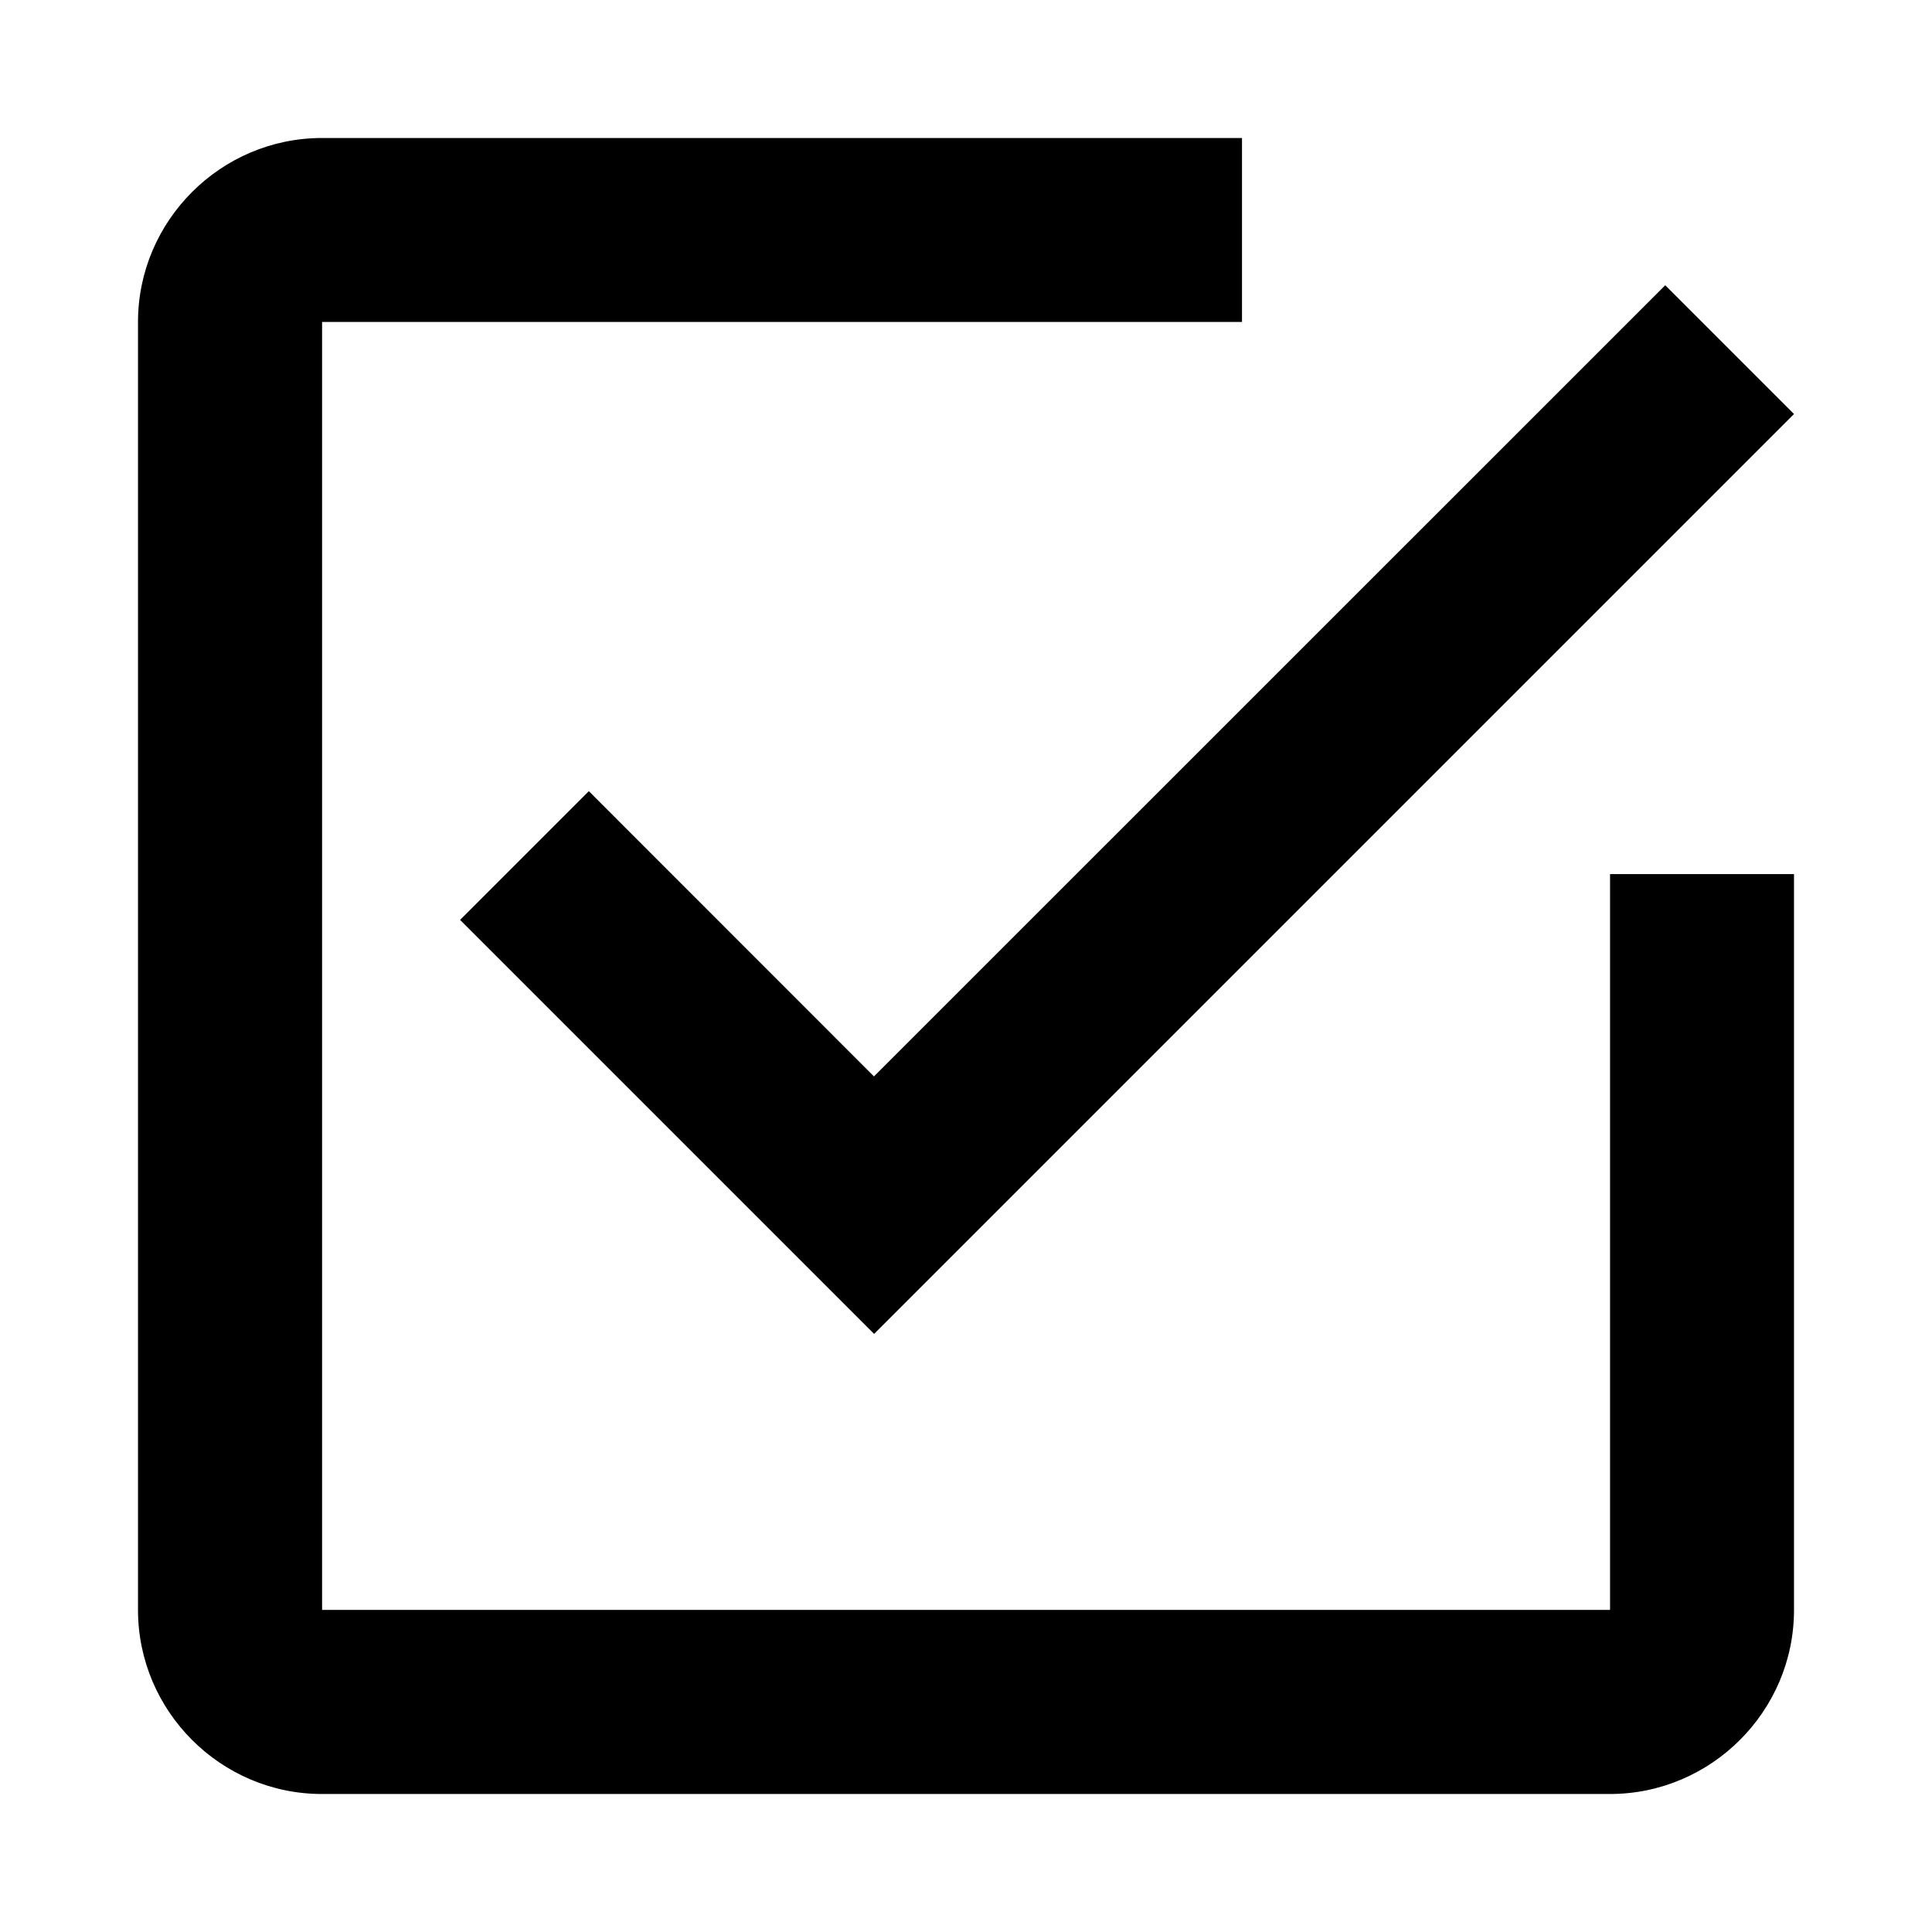
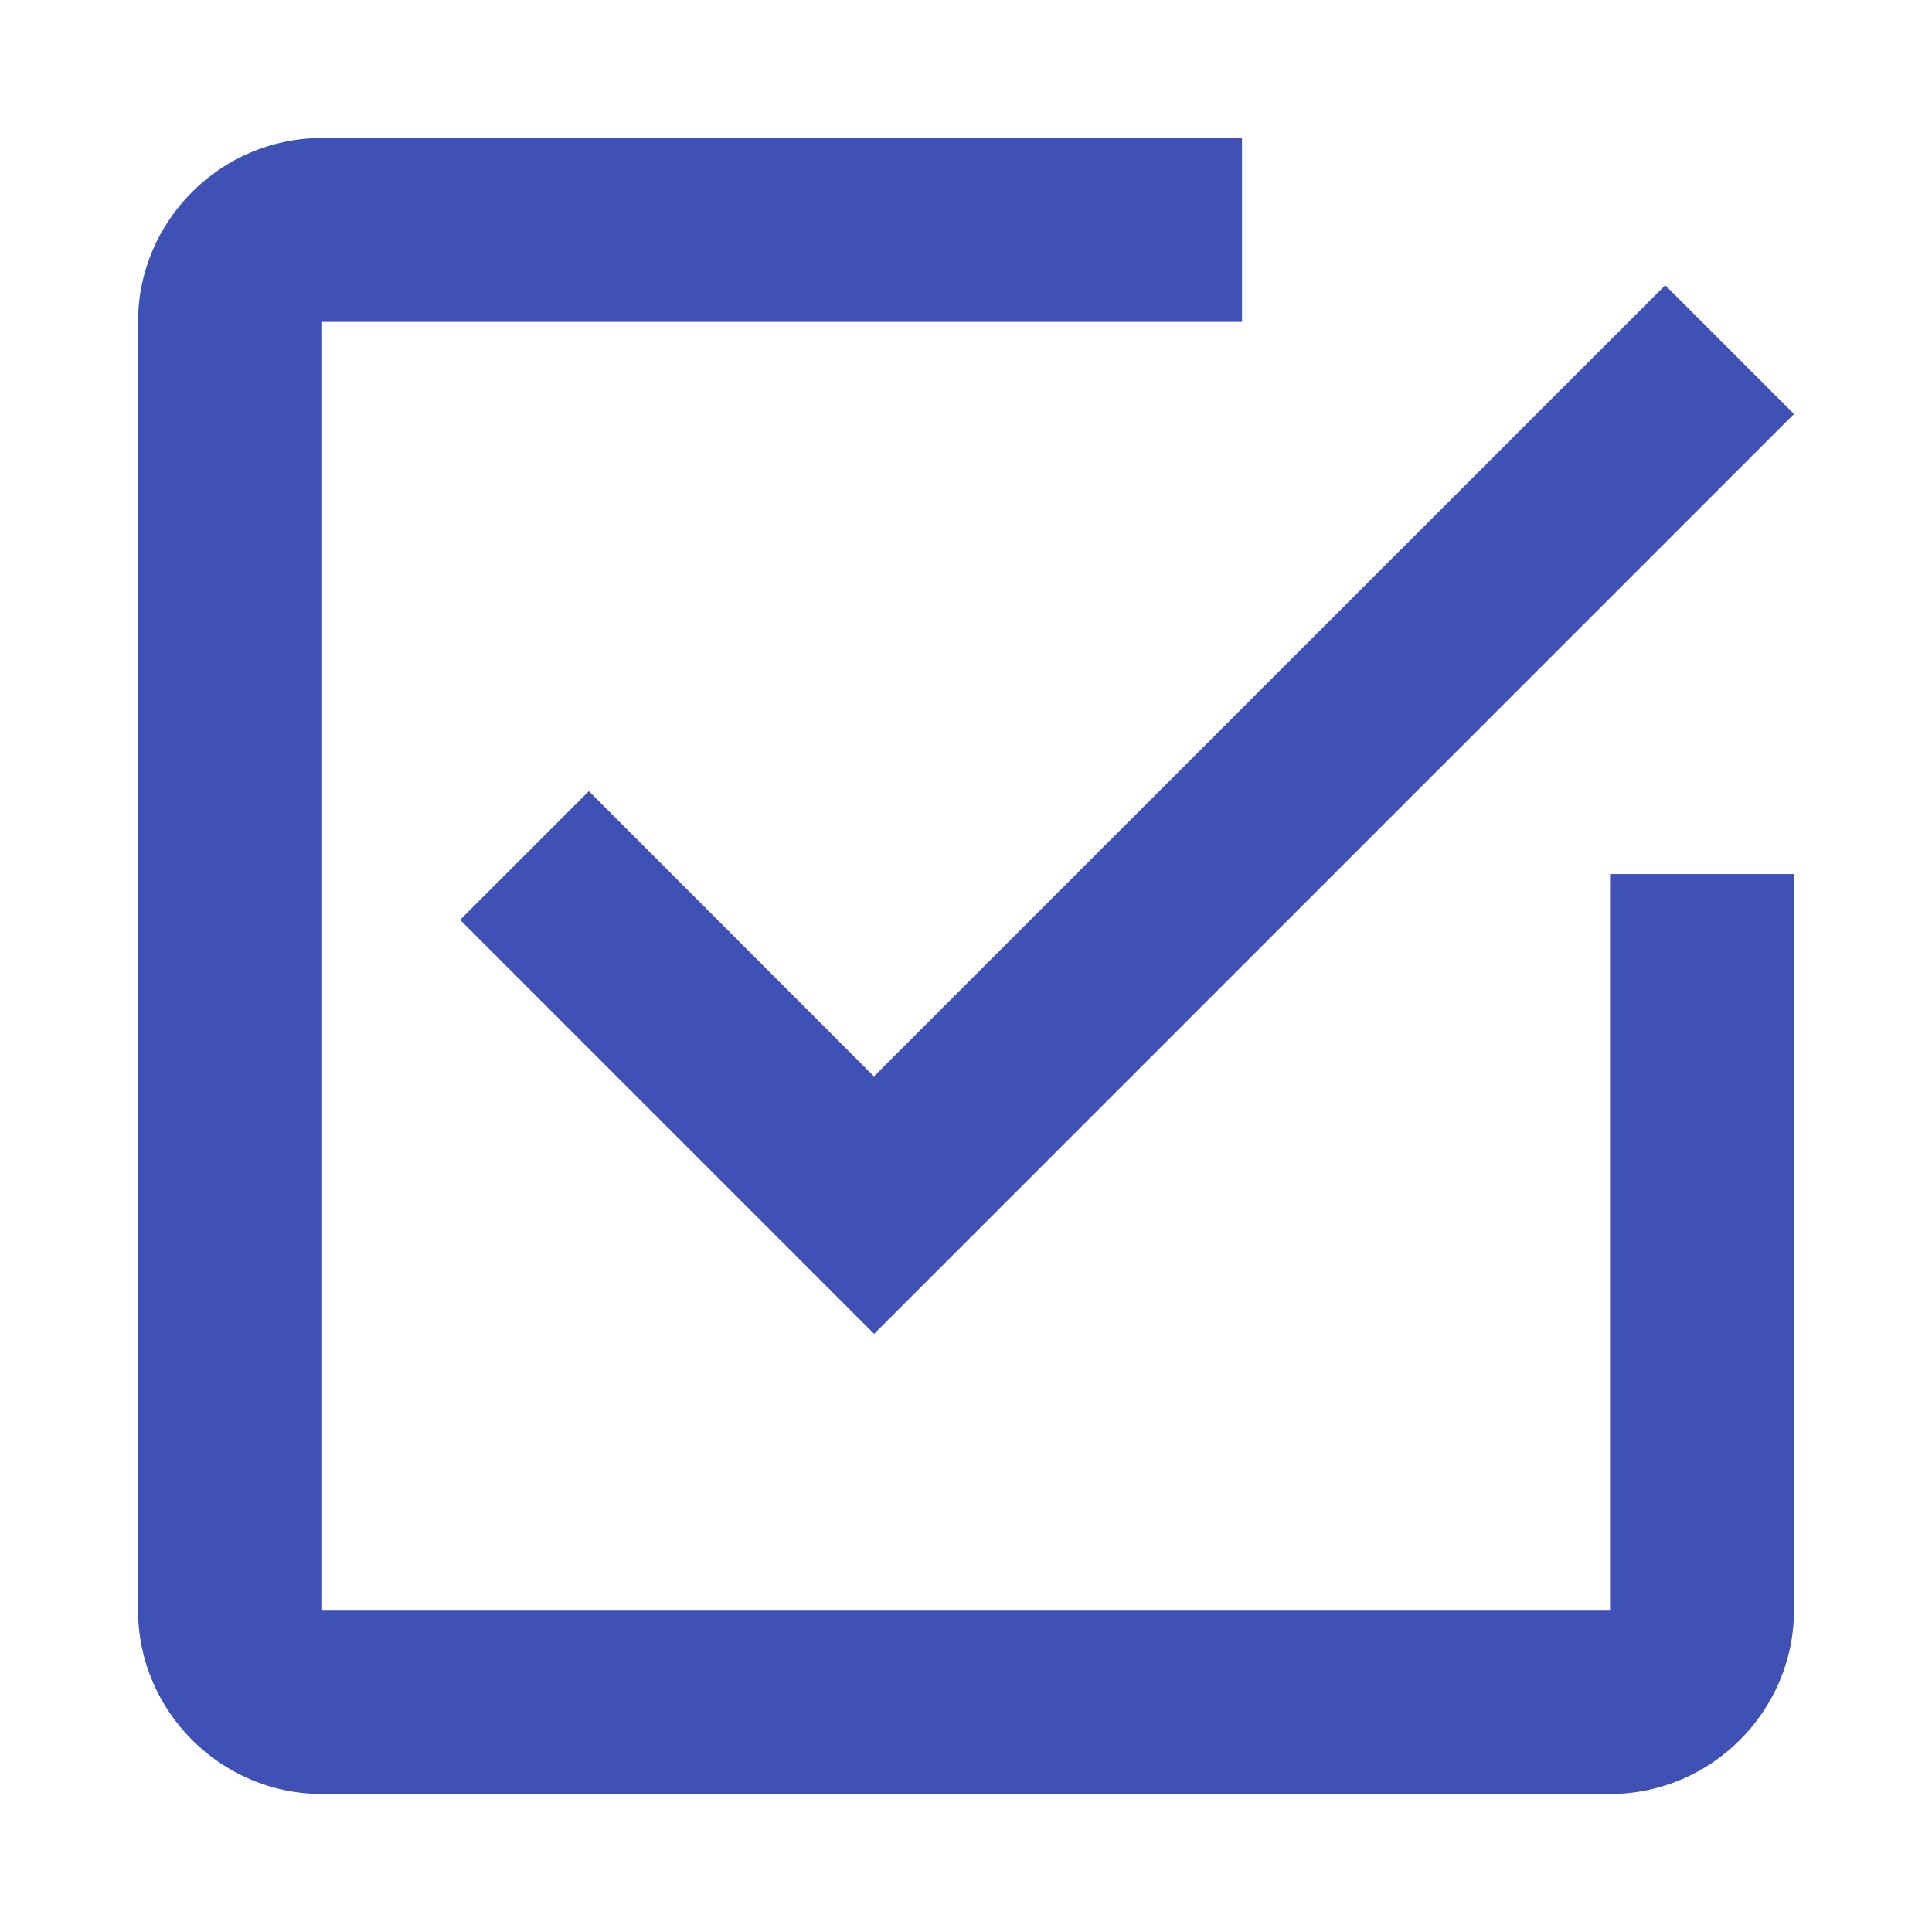
- <svg xmlns="http://www.w3.org/2000/svg" role="img" focusable="false" aria-hidden="true" viewBox="0 0 14 14">
+ <svg xmlns="http://www.w3.org/2000/svg" role="img" fill="#3f51b5" focusable="false" aria-hidden="true" viewBox="0 0 14 14">
  <path d="m 4.267,5.733 -0.933,0.933 3,3 L 13,3 12.067,2.067 6.333,7.8 4.267,5.733 Z m 7.4,5.933 -9.333,0 0,-9.333 L 9,2.333 9,1 2.333,1 C 1.6,1 1,1.6 1,2.333 l 0,9.333 C 1,12.4 1.6,13 2.333,13 l 9.333,0 C 12.4,13 13,12.4 13,11.667 l 0,-5.333 -1.333,0 0,5.333 z" />
</svg>
